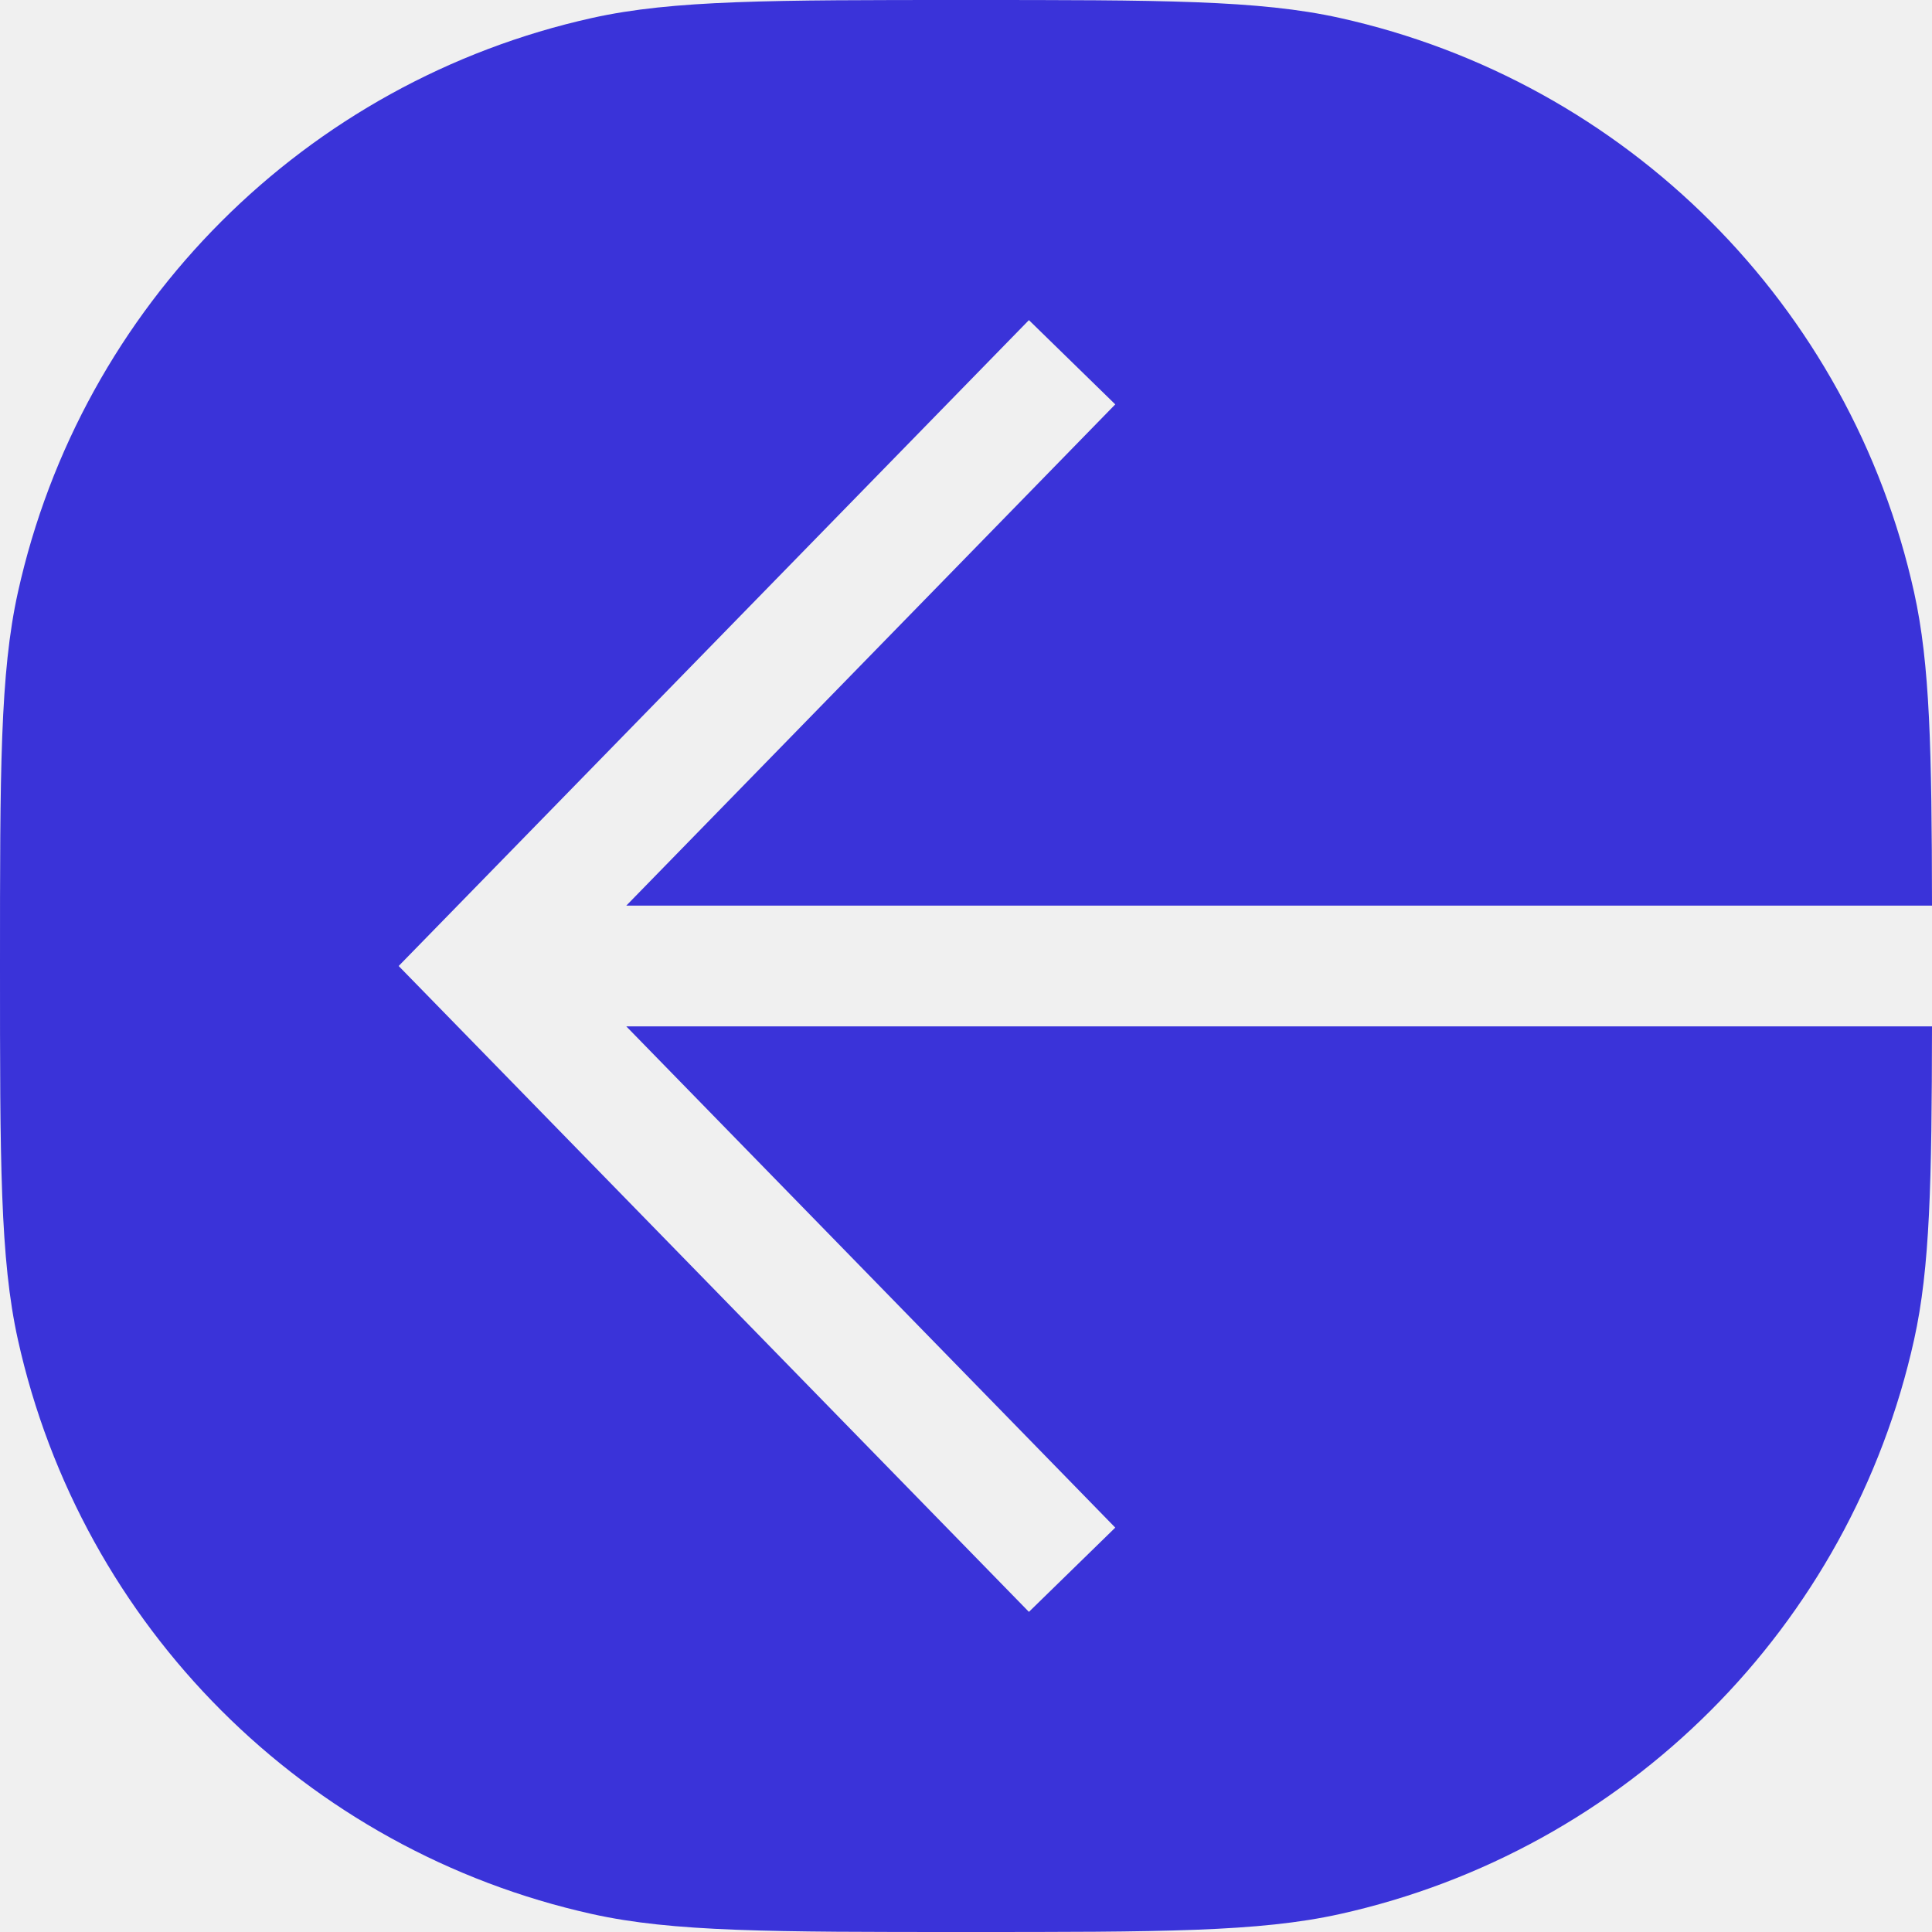
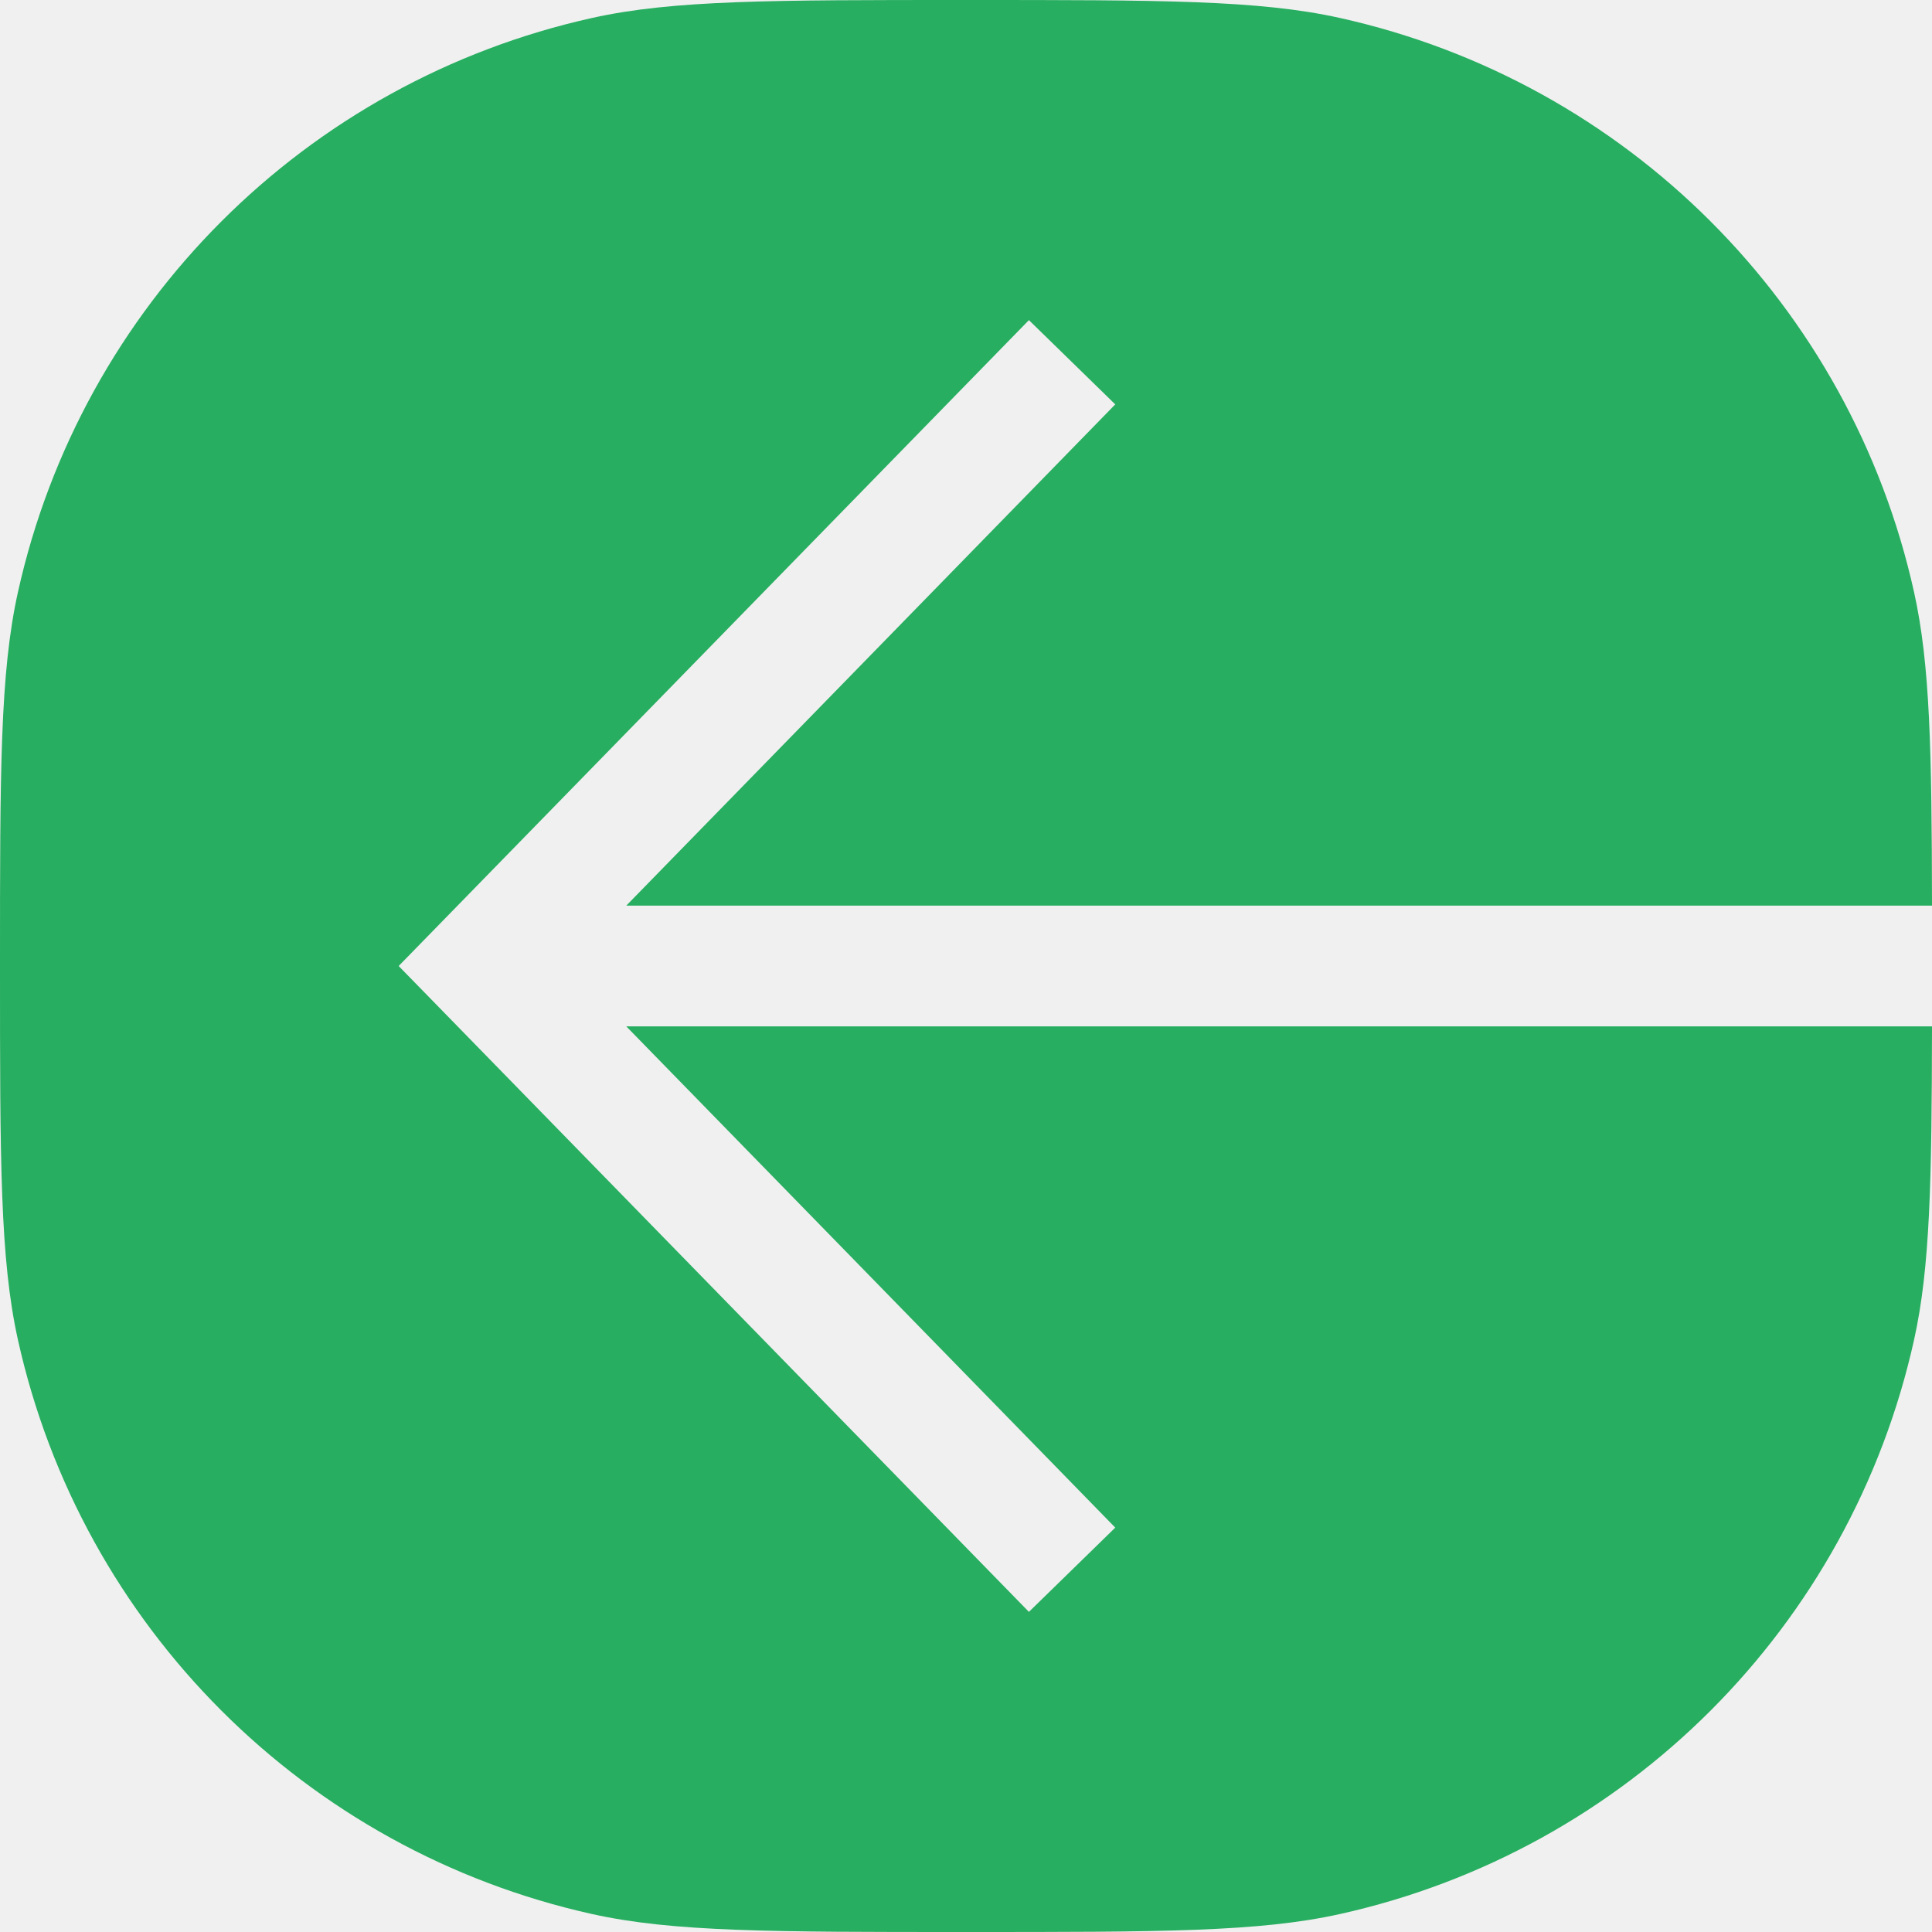
<svg xmlns="http://www.w3.org/2000/svg" width="23" height="23" viewBox="0 0 23 23" fill="none">
  <rect width="23" height="23" fill="white" fill-opacity="0.01" />
-   <path fill-rule="evenodd" clip-rule="evenodd" d="M0.213 7.052C0 8.014 0 9.176 0 11.5C0 13.824 0 14.986 0.213 15.948C0.97 19.363 3.637 22.03 7.052 22.787C8.014 23 9.176 23 11.5 23C13.824 23 14.986 23 15.948 22.787C19.363 22.03 22.03 19.363 22.787 15.948C22.977 15.09 22.997 14.074 23 12.219H7.456L13.277 18.186L12.249 19.189L5.236 12.002L4.746 11.5L5.236 10.998L12.249 3.811L13.277 4.814L7.456 10.781H23C22.997 8.926 22.977 7.91 22.787 7.052C22.03 3.637 19.363 0.97 15.948 0.213C14.986 0 13.824 0 11.5 0C9.176 0 8.014 0 7.052 0.213C3.637 0.97 0.97 3.637 0.213 7.052Z" fill="#3A33D9" />
+   <path fill-rule="evenodd" clip-rule="evenodd" d="M0.213 7.052C0 8.014 0 9.176 0 11.5C0 13.824 0 14.986 0.213 15.948C0.97 19.363 3.637 22.03 7.052 22.787C8.014 23 9.176 23 11.5 23C13.824 23 14.986 23 15.948 22.787C19.363 22.03 22.03 19.363 22.787 15.948C22.977 15.09 22.997 14.074 23 12.219H7.456L13.277 18.186L12.249 19.189L5.236 12.002L4.746 11.5L5.236 10.998L12.249 3.811L13.277 4.814L7.456 10.781H23C22.997 8.926 22.977 7.91 22.787 7.052C22.03 3.637 19.363 0.97 15.948 0.213C14.986 0 13.824 0 11.5 0C9.176 0 8.014 0 7.052 0.213C3.637 0.97 0.97 3.637 0.213 7.052Z" fill="#27AE60" />
</svg>
